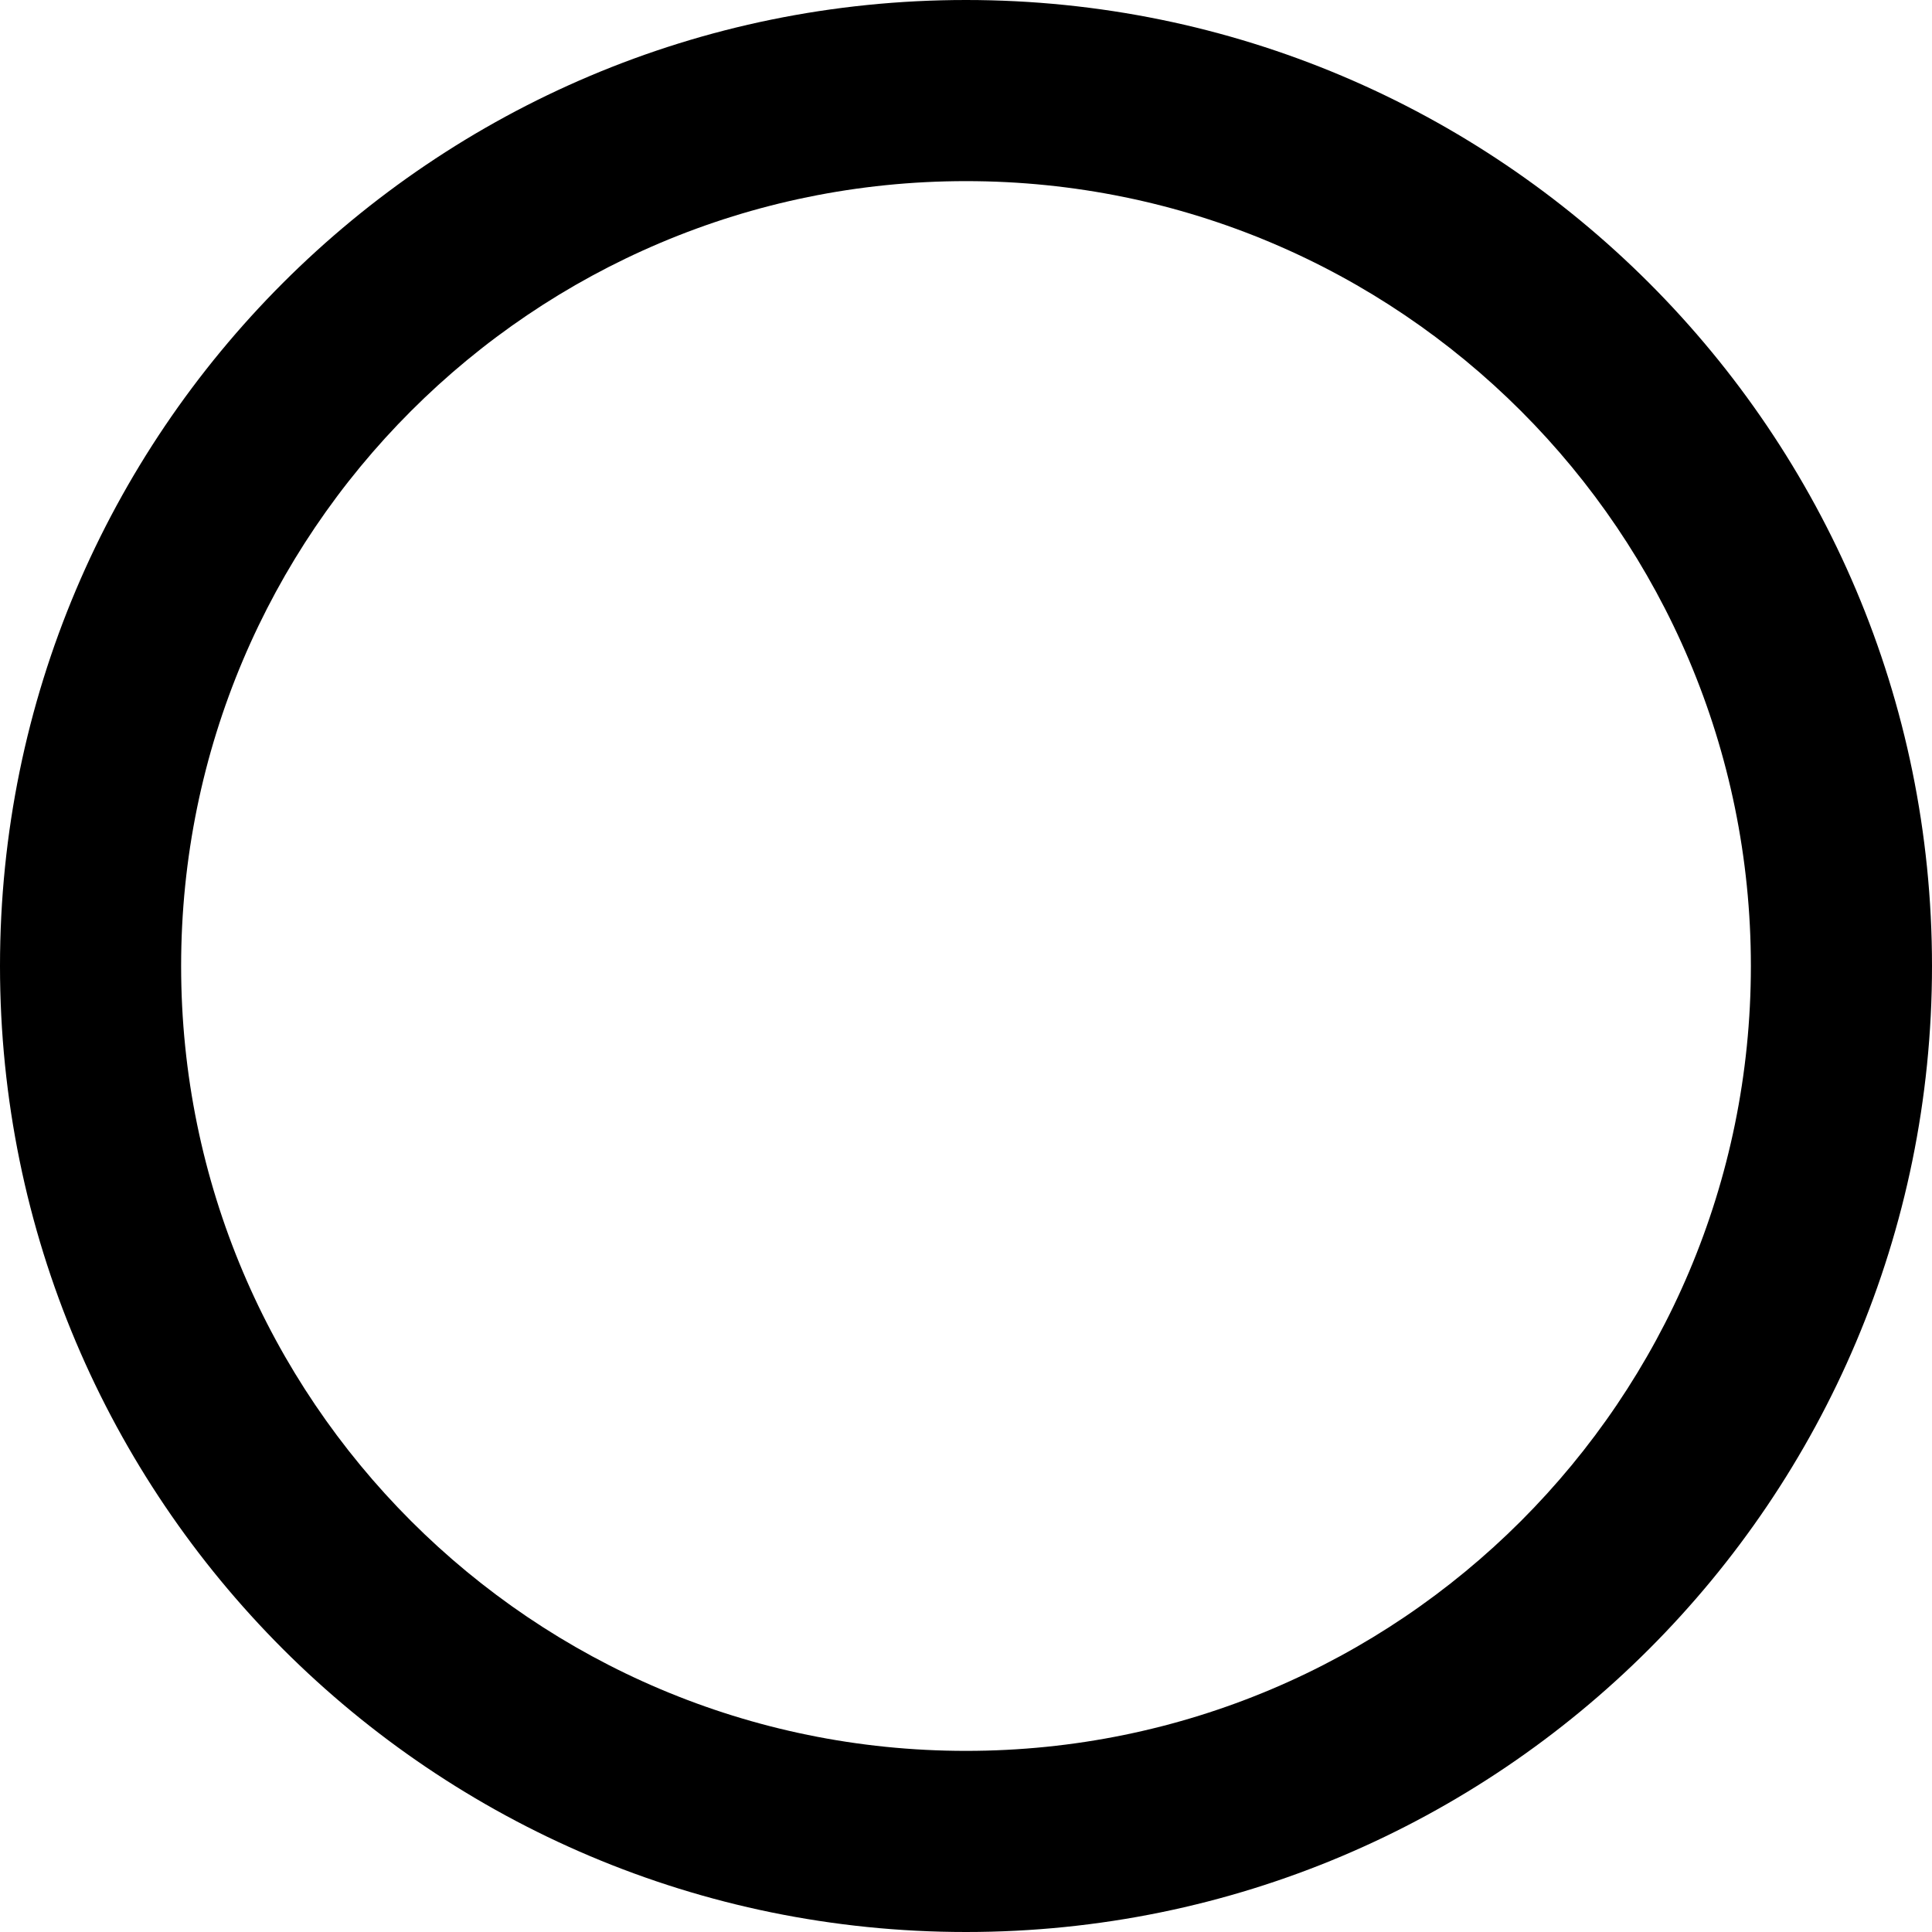
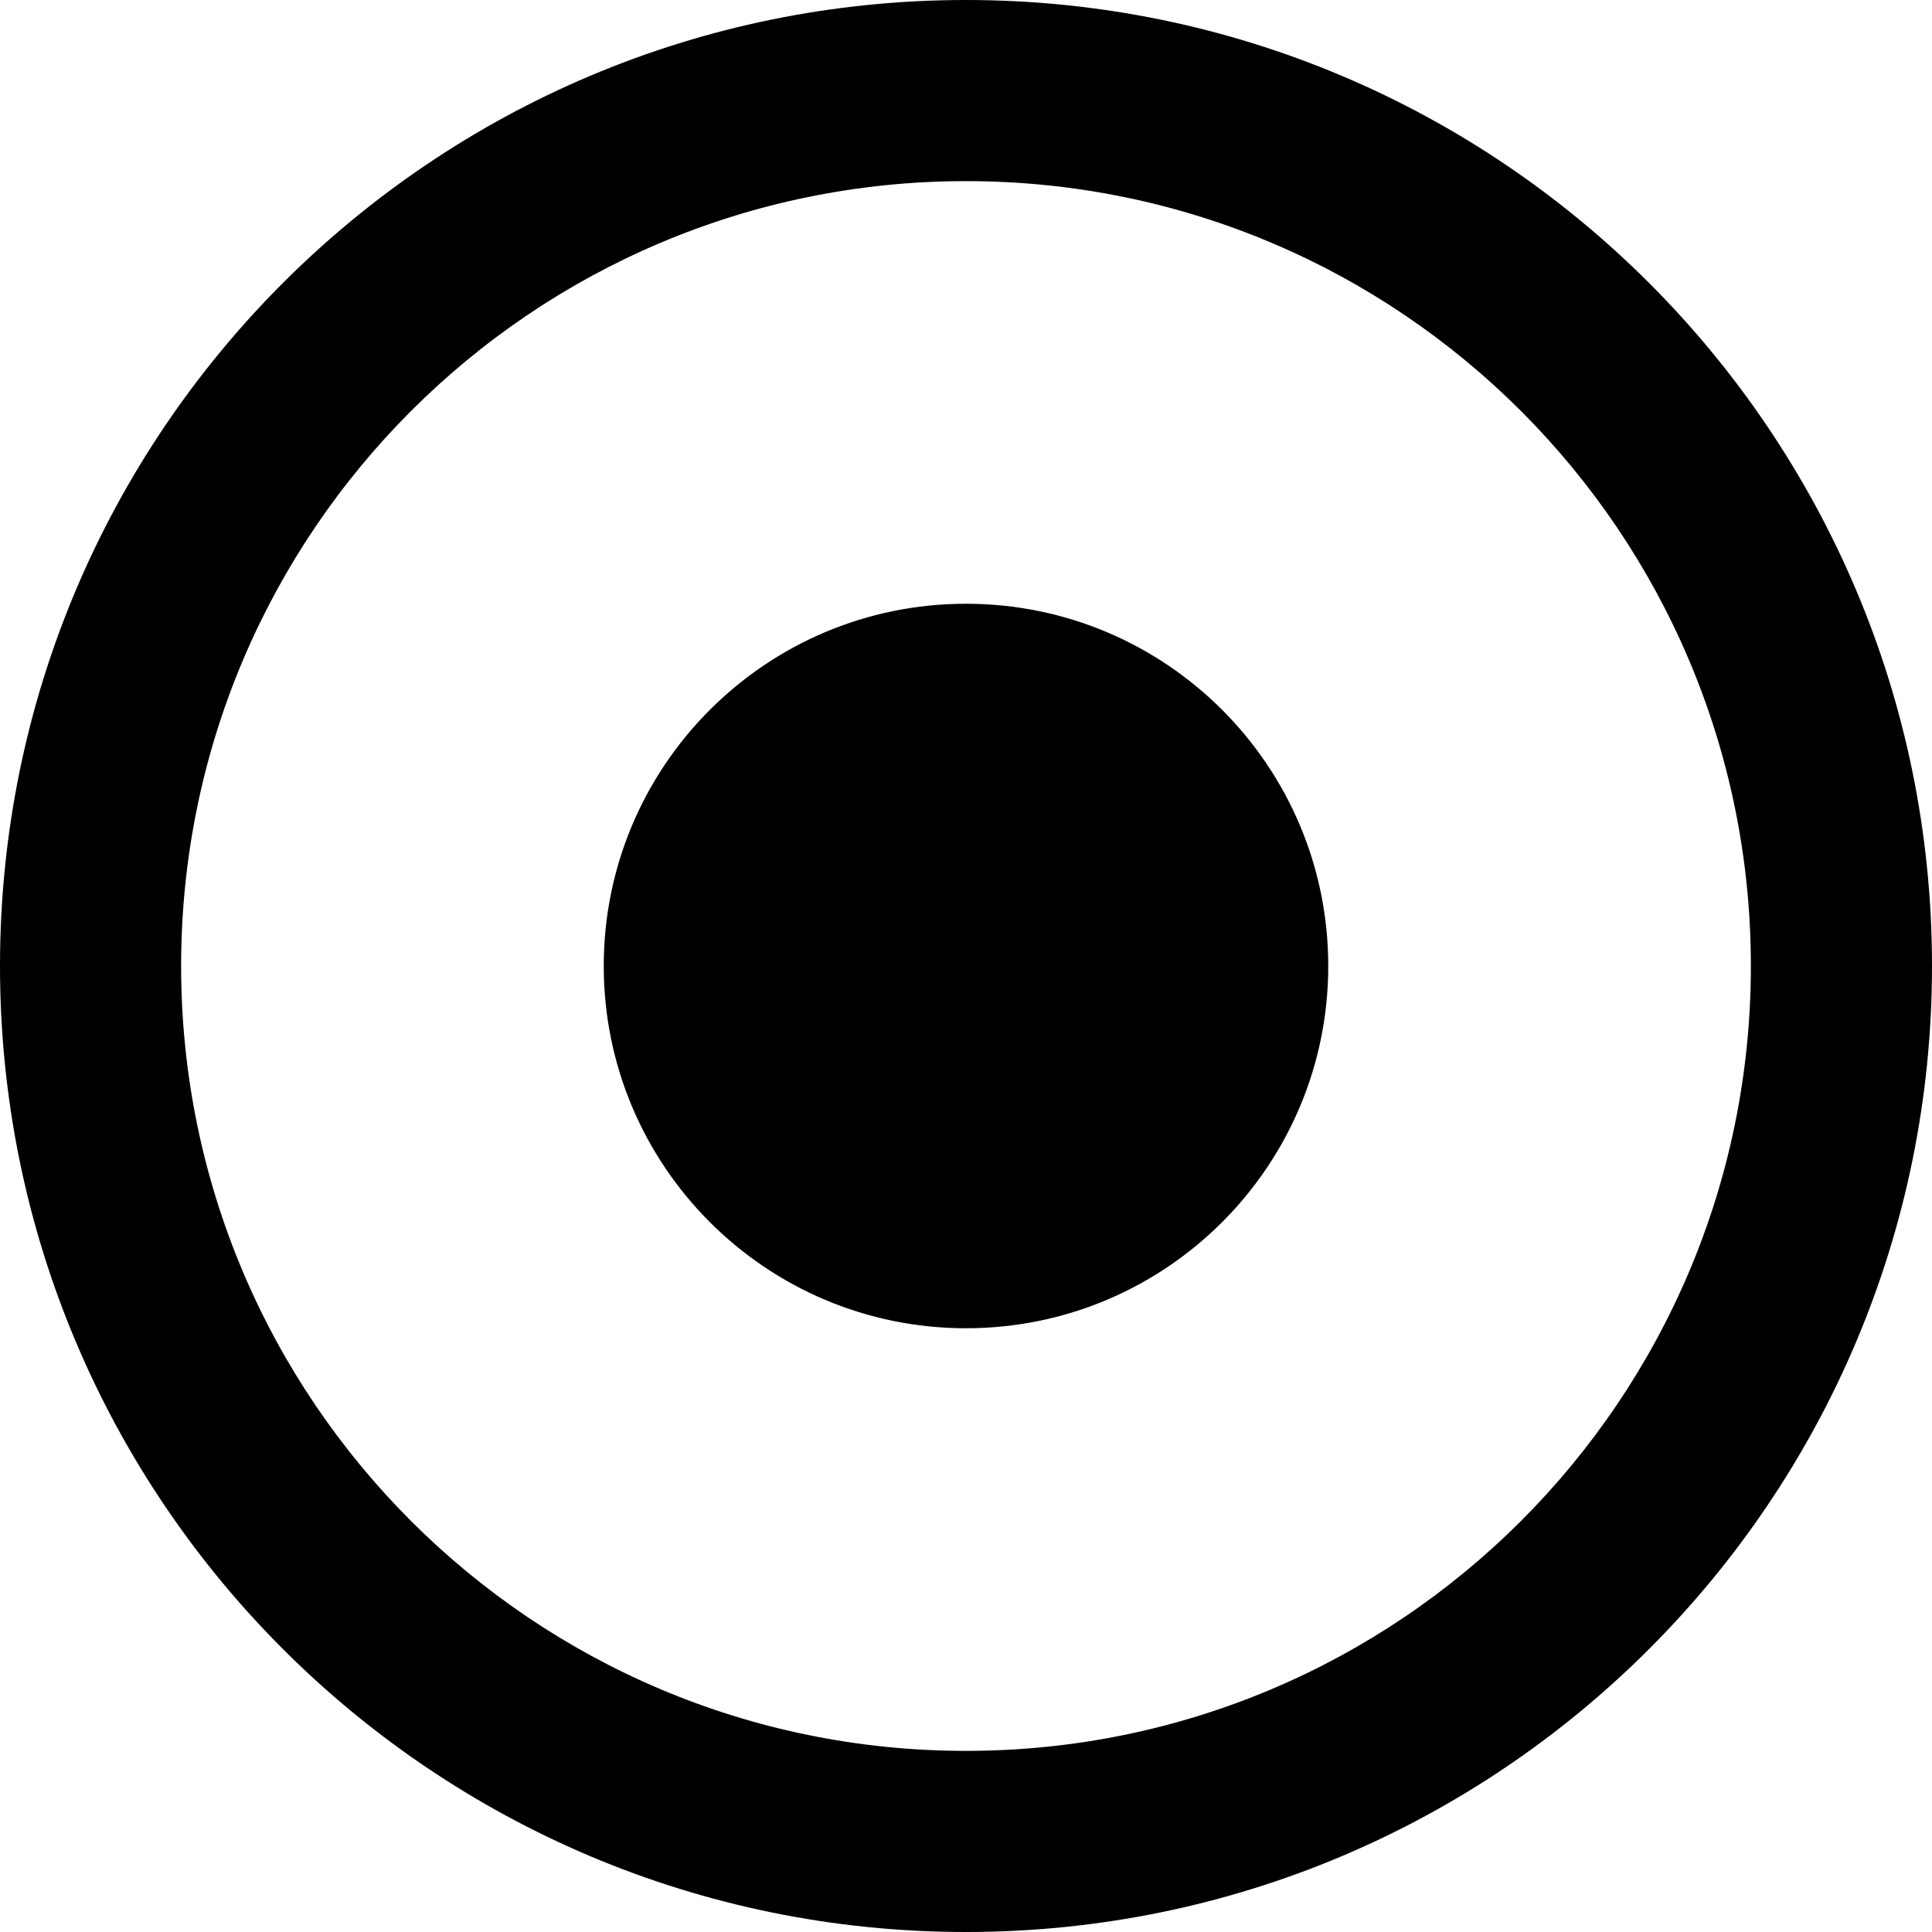
- <svg xmlns="http://www.w3.org/2000/svg" height="1em" viewBox="0 0 512 512" preserveAspectRatio="xMinYMid meet">
-   <path d="M464 256A208 208 0 1 0 48 256a208 208 0 1 0 416 0zM0 256a256 256 0 1 1 512 0A256 256 0 1 1 0 256z" />
+ <svg xmlns="http://www.w3.org/2000/svg" viewBox="0 0 512 512" preserveAspectRatio="xMinYMid meet">
+   <path d="M464 256A208 208 0 1 0 48 256a208 208 0 1 0 416 0zM0 256a256 256 0 1 1 512 0A256 256 0 1 1 0 256zm256-96a96 96 0 1 1 0 192 96 96 0 1 1 0-192z" />
</svg>
